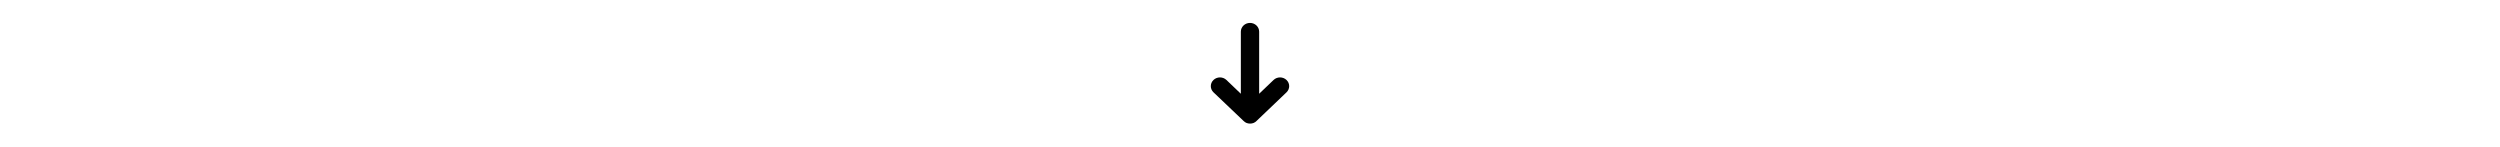
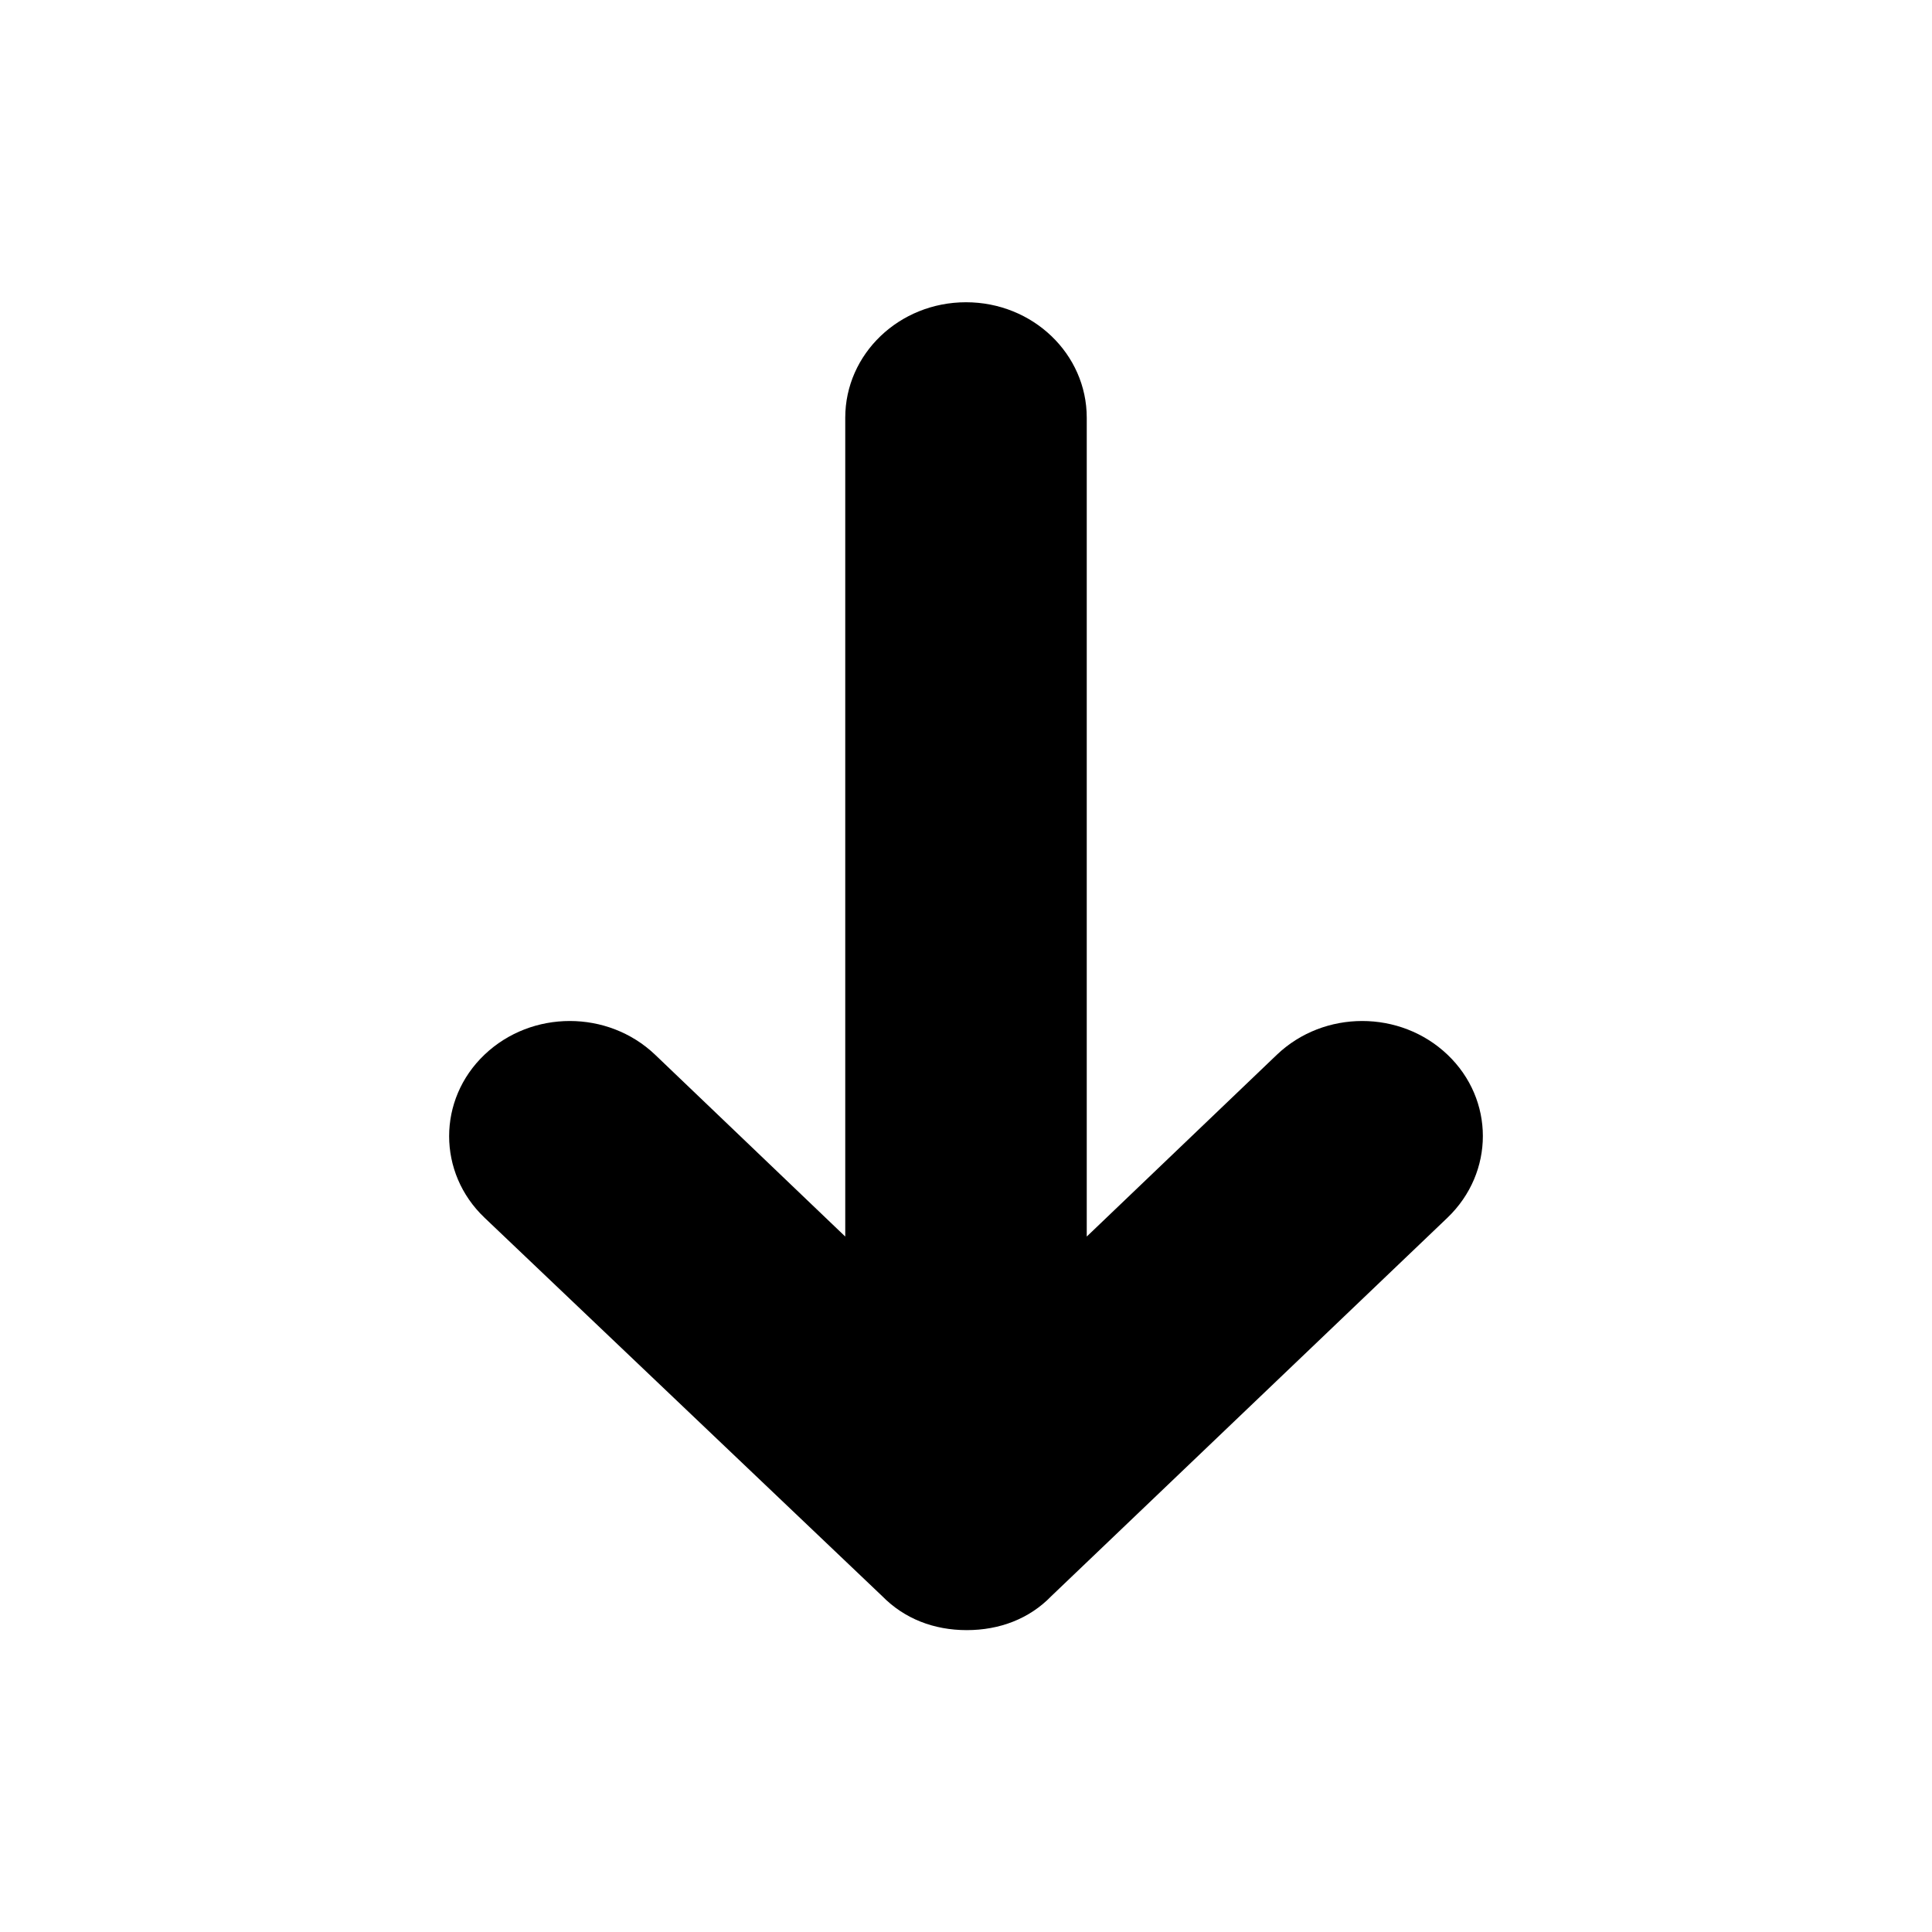
- <svg xmlns="http://www.w3.org/2000/svg" height="30" id="Layer_1" style="enable-background:new 0 0 512 512;" version="1.1" viewBox="0 0 512 512" width="512px" xml:space="preserve">
+ <svg xmlns="http://www.w3.org/2000/svg" height="30" id="Layer_1" style="enable-background:new 0 0 512 512;" version="1.1" viewBox="0 0 512 512" width="30px" xml:space="preserve">
  <path d="M383.6,322.7L278.6,423c-5.8,6-13.7,9-22.4,9c-8.7,0-16.5-3-22.4-9L128.4,322.7c-12.5-11.9-12.5-31.3,0-43.2  c12.5-11.9,32.7-11.9,45.2,0l50.4,48.2v-217c0-16.9,14.3-30.6,32-30.6c17.7,0,32,13.7,32,30.6v217l50.4-48.2  c12.5-11.9,32.7-11.9,45.2,0C396.1,291.4,396.1,310.7,383.6,322.7z" />
</svg>
